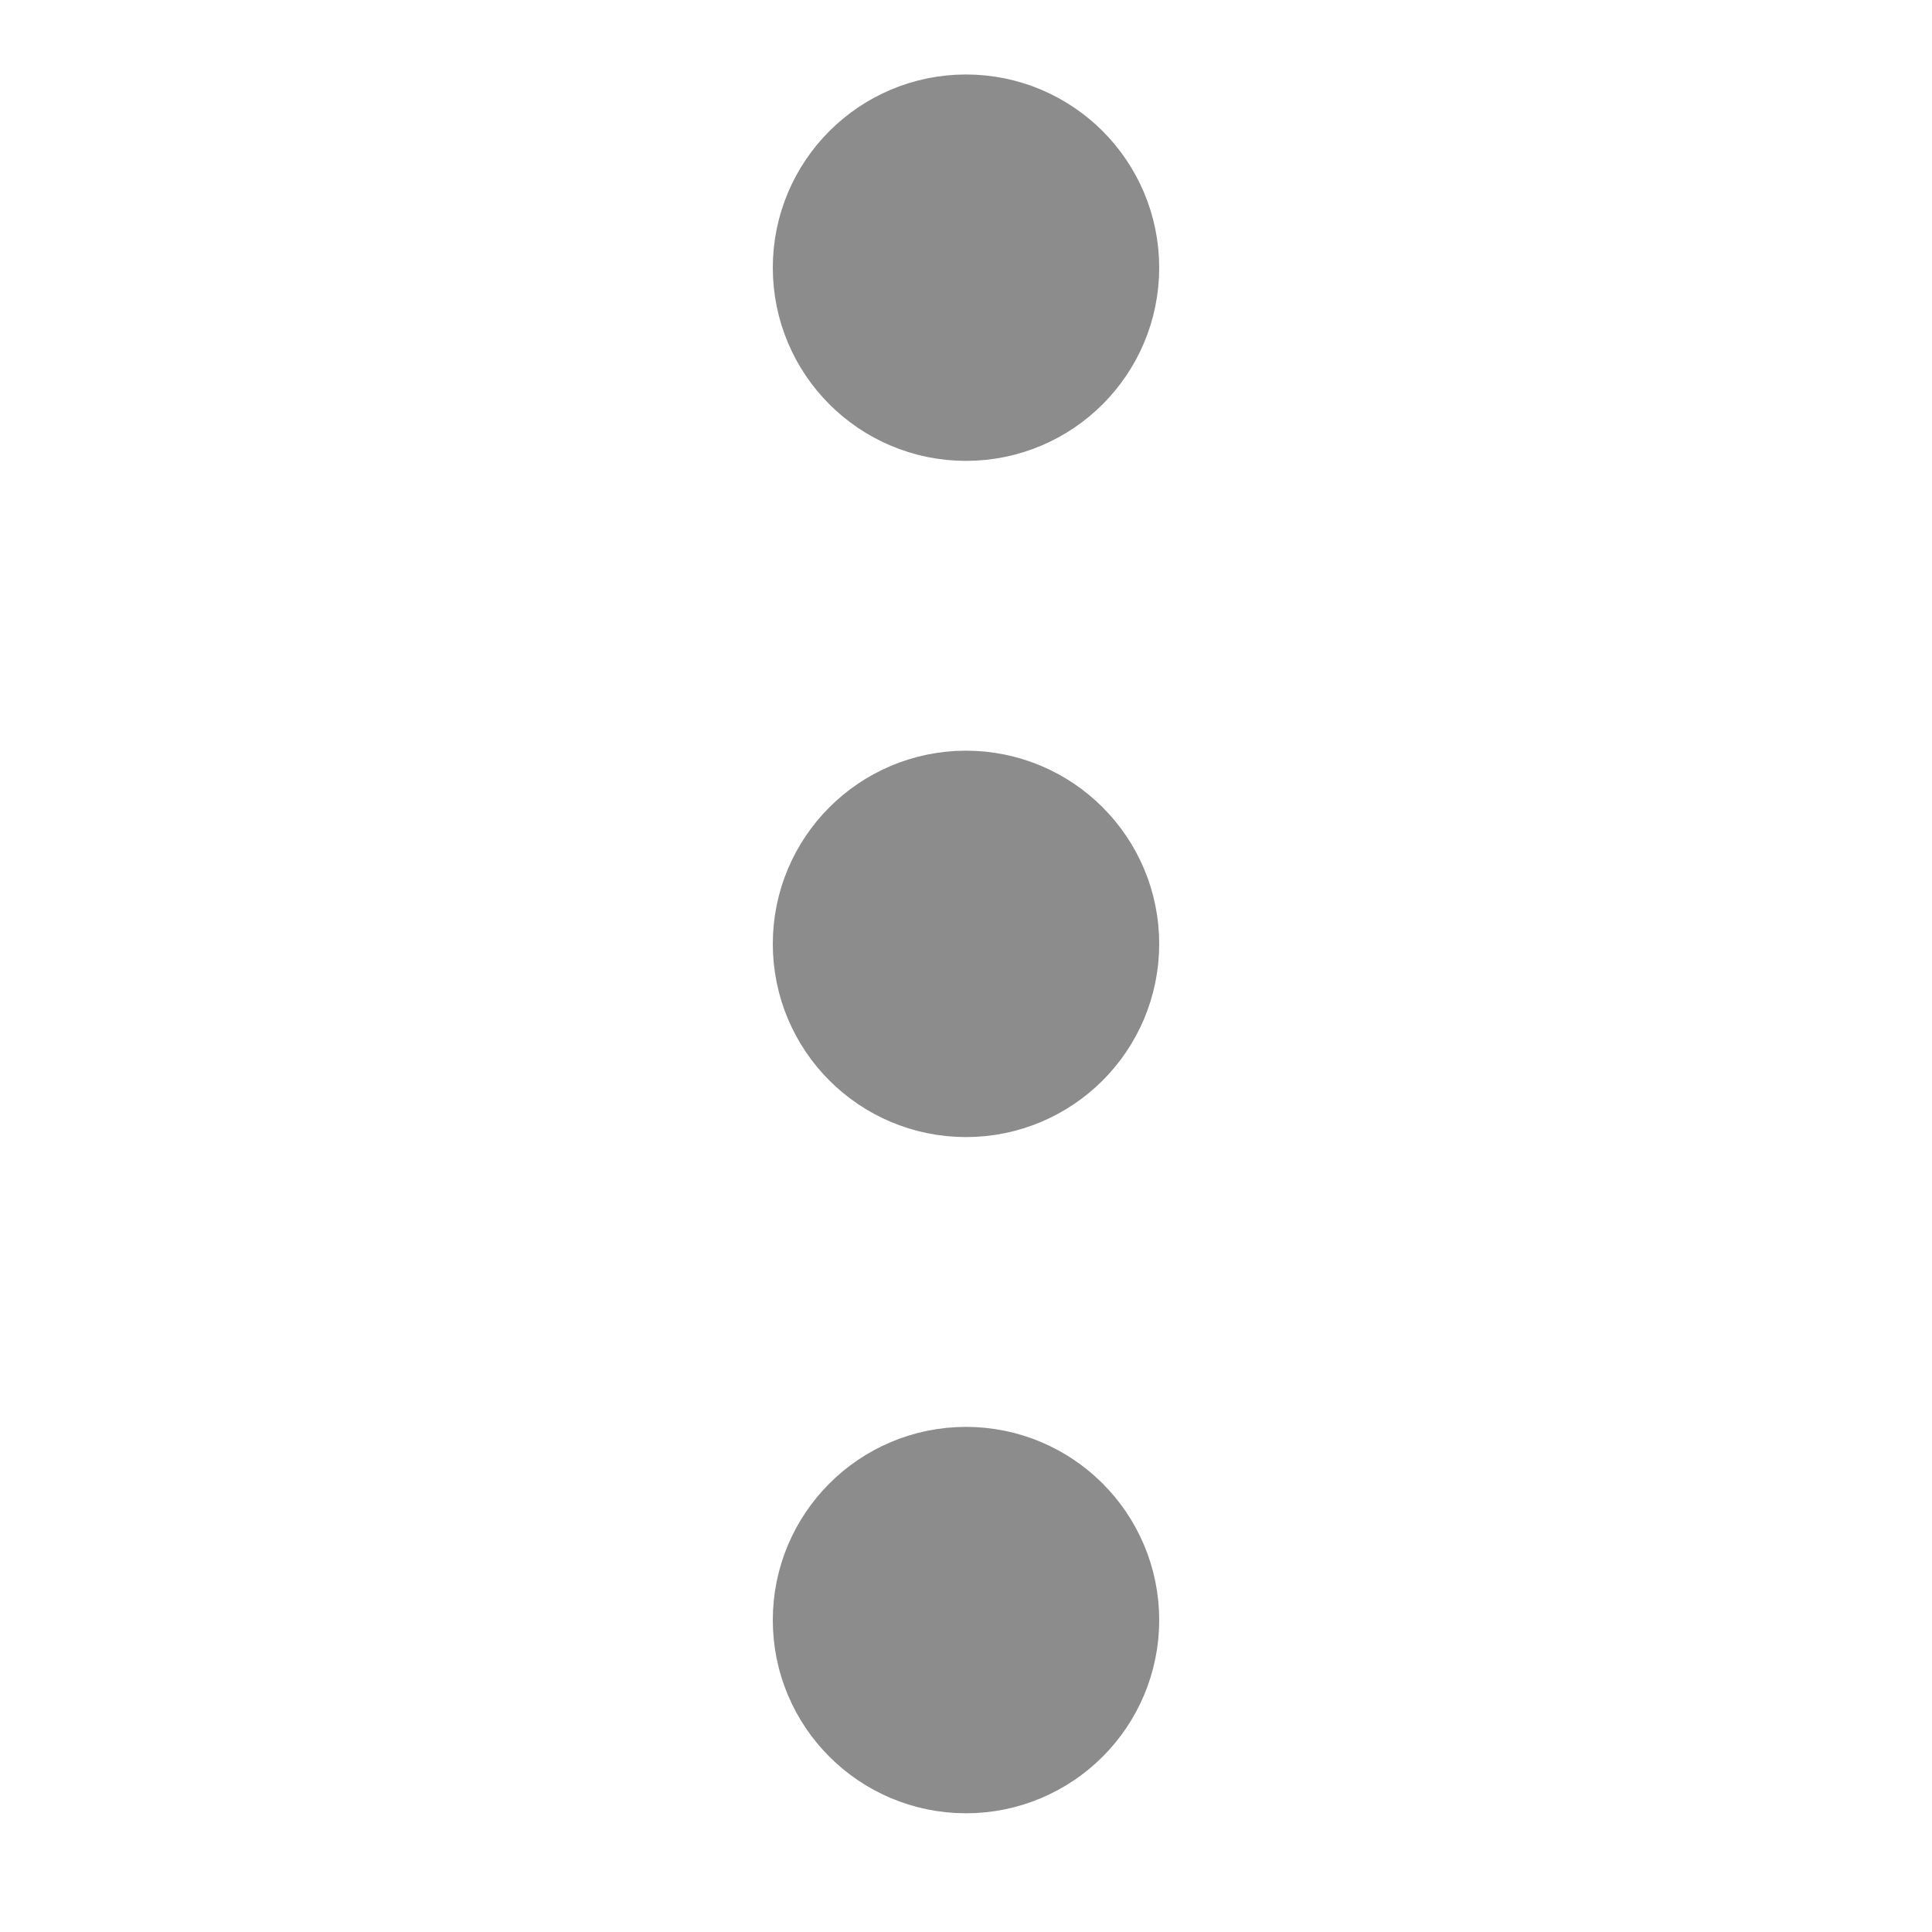
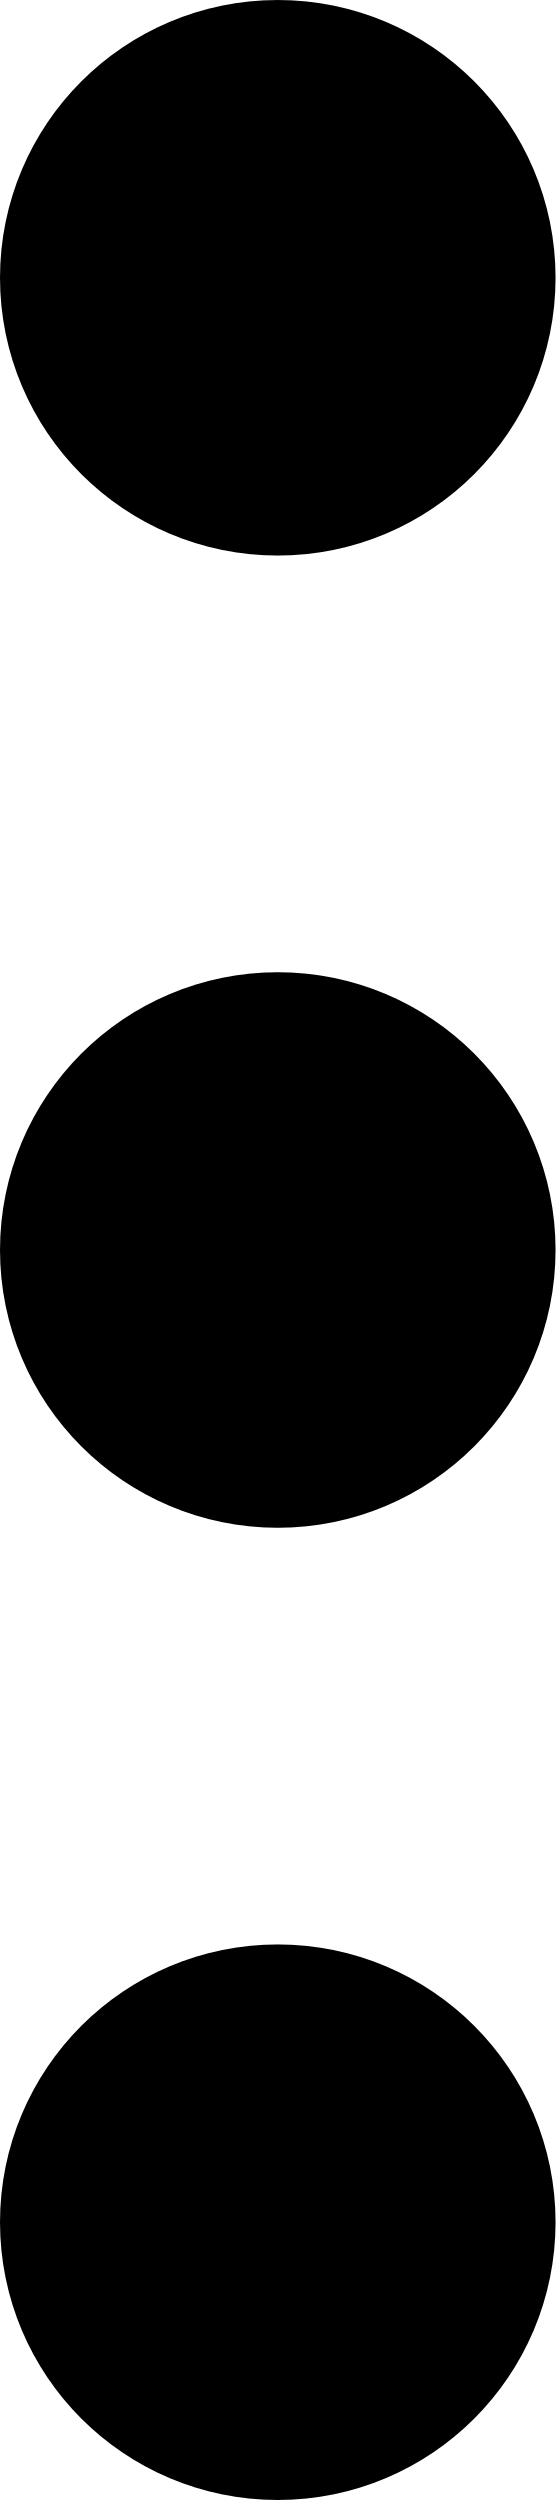
- <svg xmlns="http://www.w3.org/2000/svg" width="20" height="20" viewBox="0 0 20 20" fill="none">
-   <path d="M11 9.771C11 9.219 10.552 8.771 10 8.771C9.448 8.771 9 9.219 9 9.771C9 10.324 9.448 10.771 10 10.771C10.552 10.771 11 10.324 11 9.771Z" stroke="#8C8C8C" stroke-width="2" stroke-linecap="round" stroke-linejoin="round" />
-   <path d="M11 2.771C11 2.219 10.552 1.771 10 1.771C9.448 1.771 9 2.219 9 2.771C9 3.324 9.448 3.771 10 3.771C10.552 3.771 11 3.324 11 2.771Z" stroke="#8C8C8C" stroke-width="2" stroke-linecap="round" stroke-linejoin="round" />
-   <path d="M11 16.771C11 16.219 10.552 15.771 10 15.771C9.448 15.771 9 16.219 9 16.771C9 17.324 9.448 17.771 10 17.771C10.552 17.771 11 17.324 11 16.771Z" stroke="#8C8C8C" stroke-width="2" stroke-linecap="round" stroke-linejoin="round" />
+ <svg xmlns="http://www.w3.org/2000/svg" width="4" height="18" fill="none" viewBox="0 0 4 18">
+   <path stroke="currentColor" stroke-linecap="round" stroke-linejoin="round" stroke-width="2" d="M3 9a1 1 0 1 0-2 0 1 1 0 0 0 2 0Zm0-7a1 1 0 1 0-2 0 1 1 0 0 0 2 0Zm0 14a1 1 0 1 0-2 0 1 1 0 0 0 2 0Z" />
</svg>
